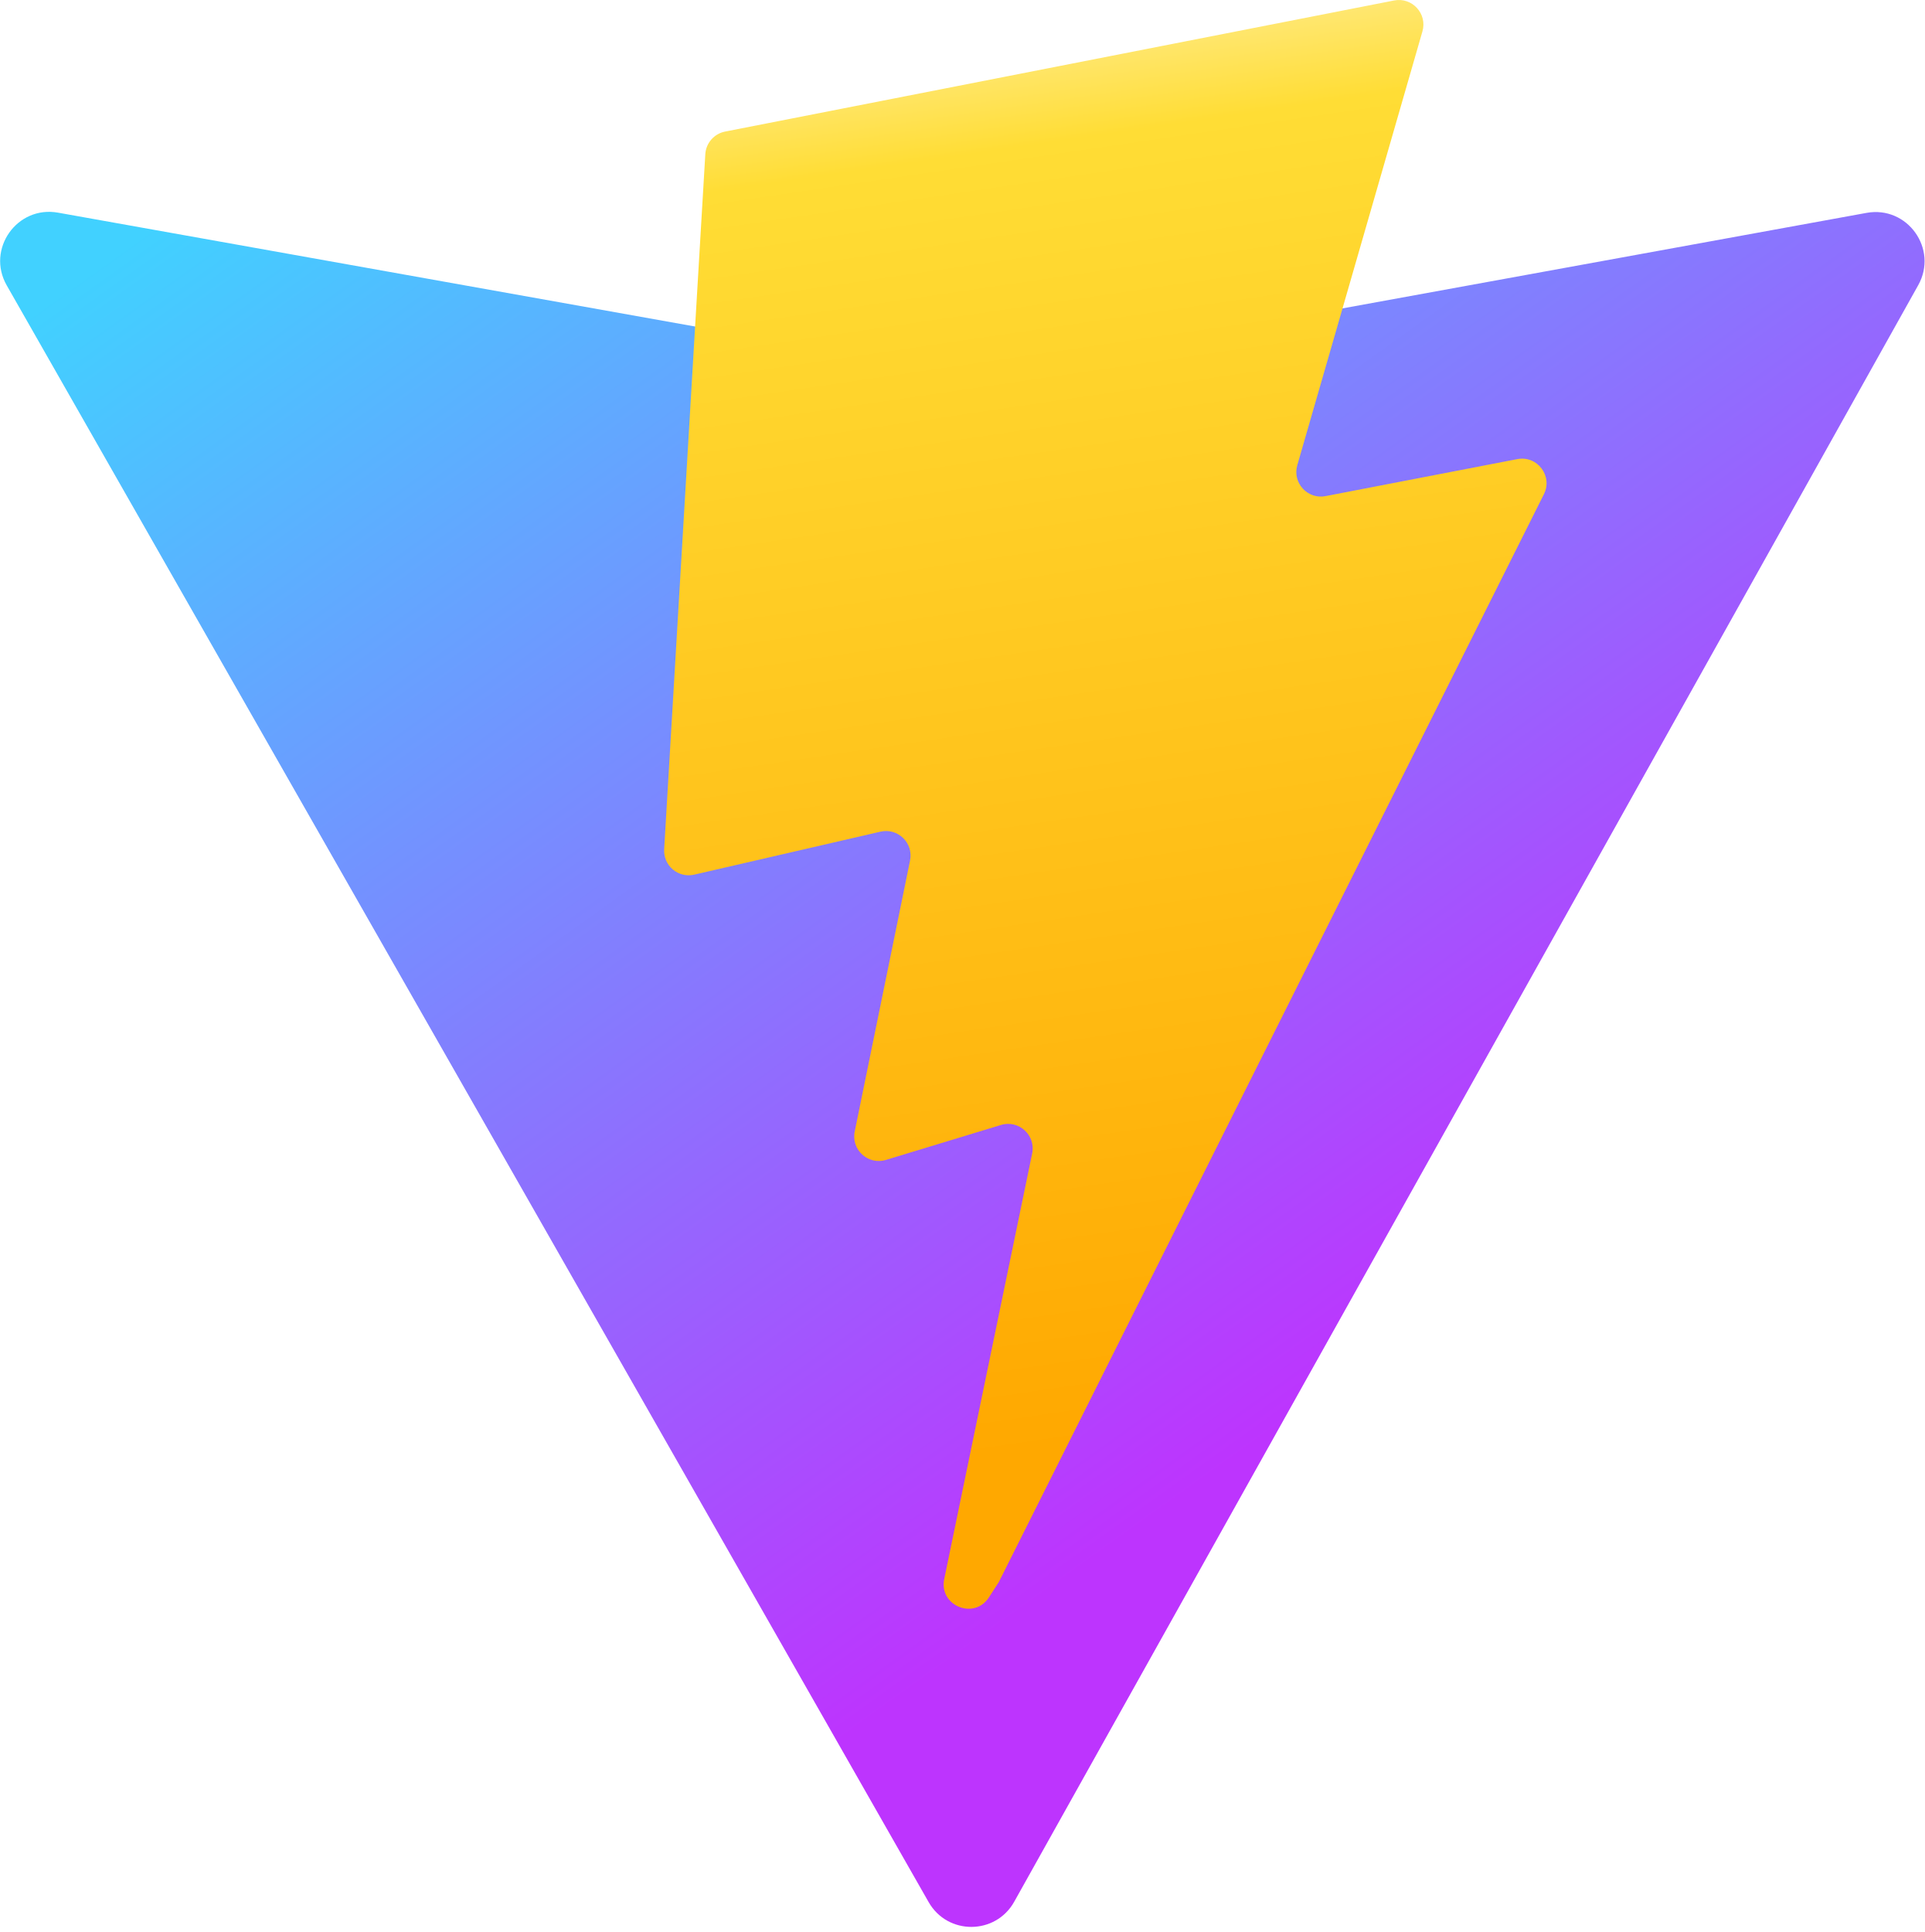
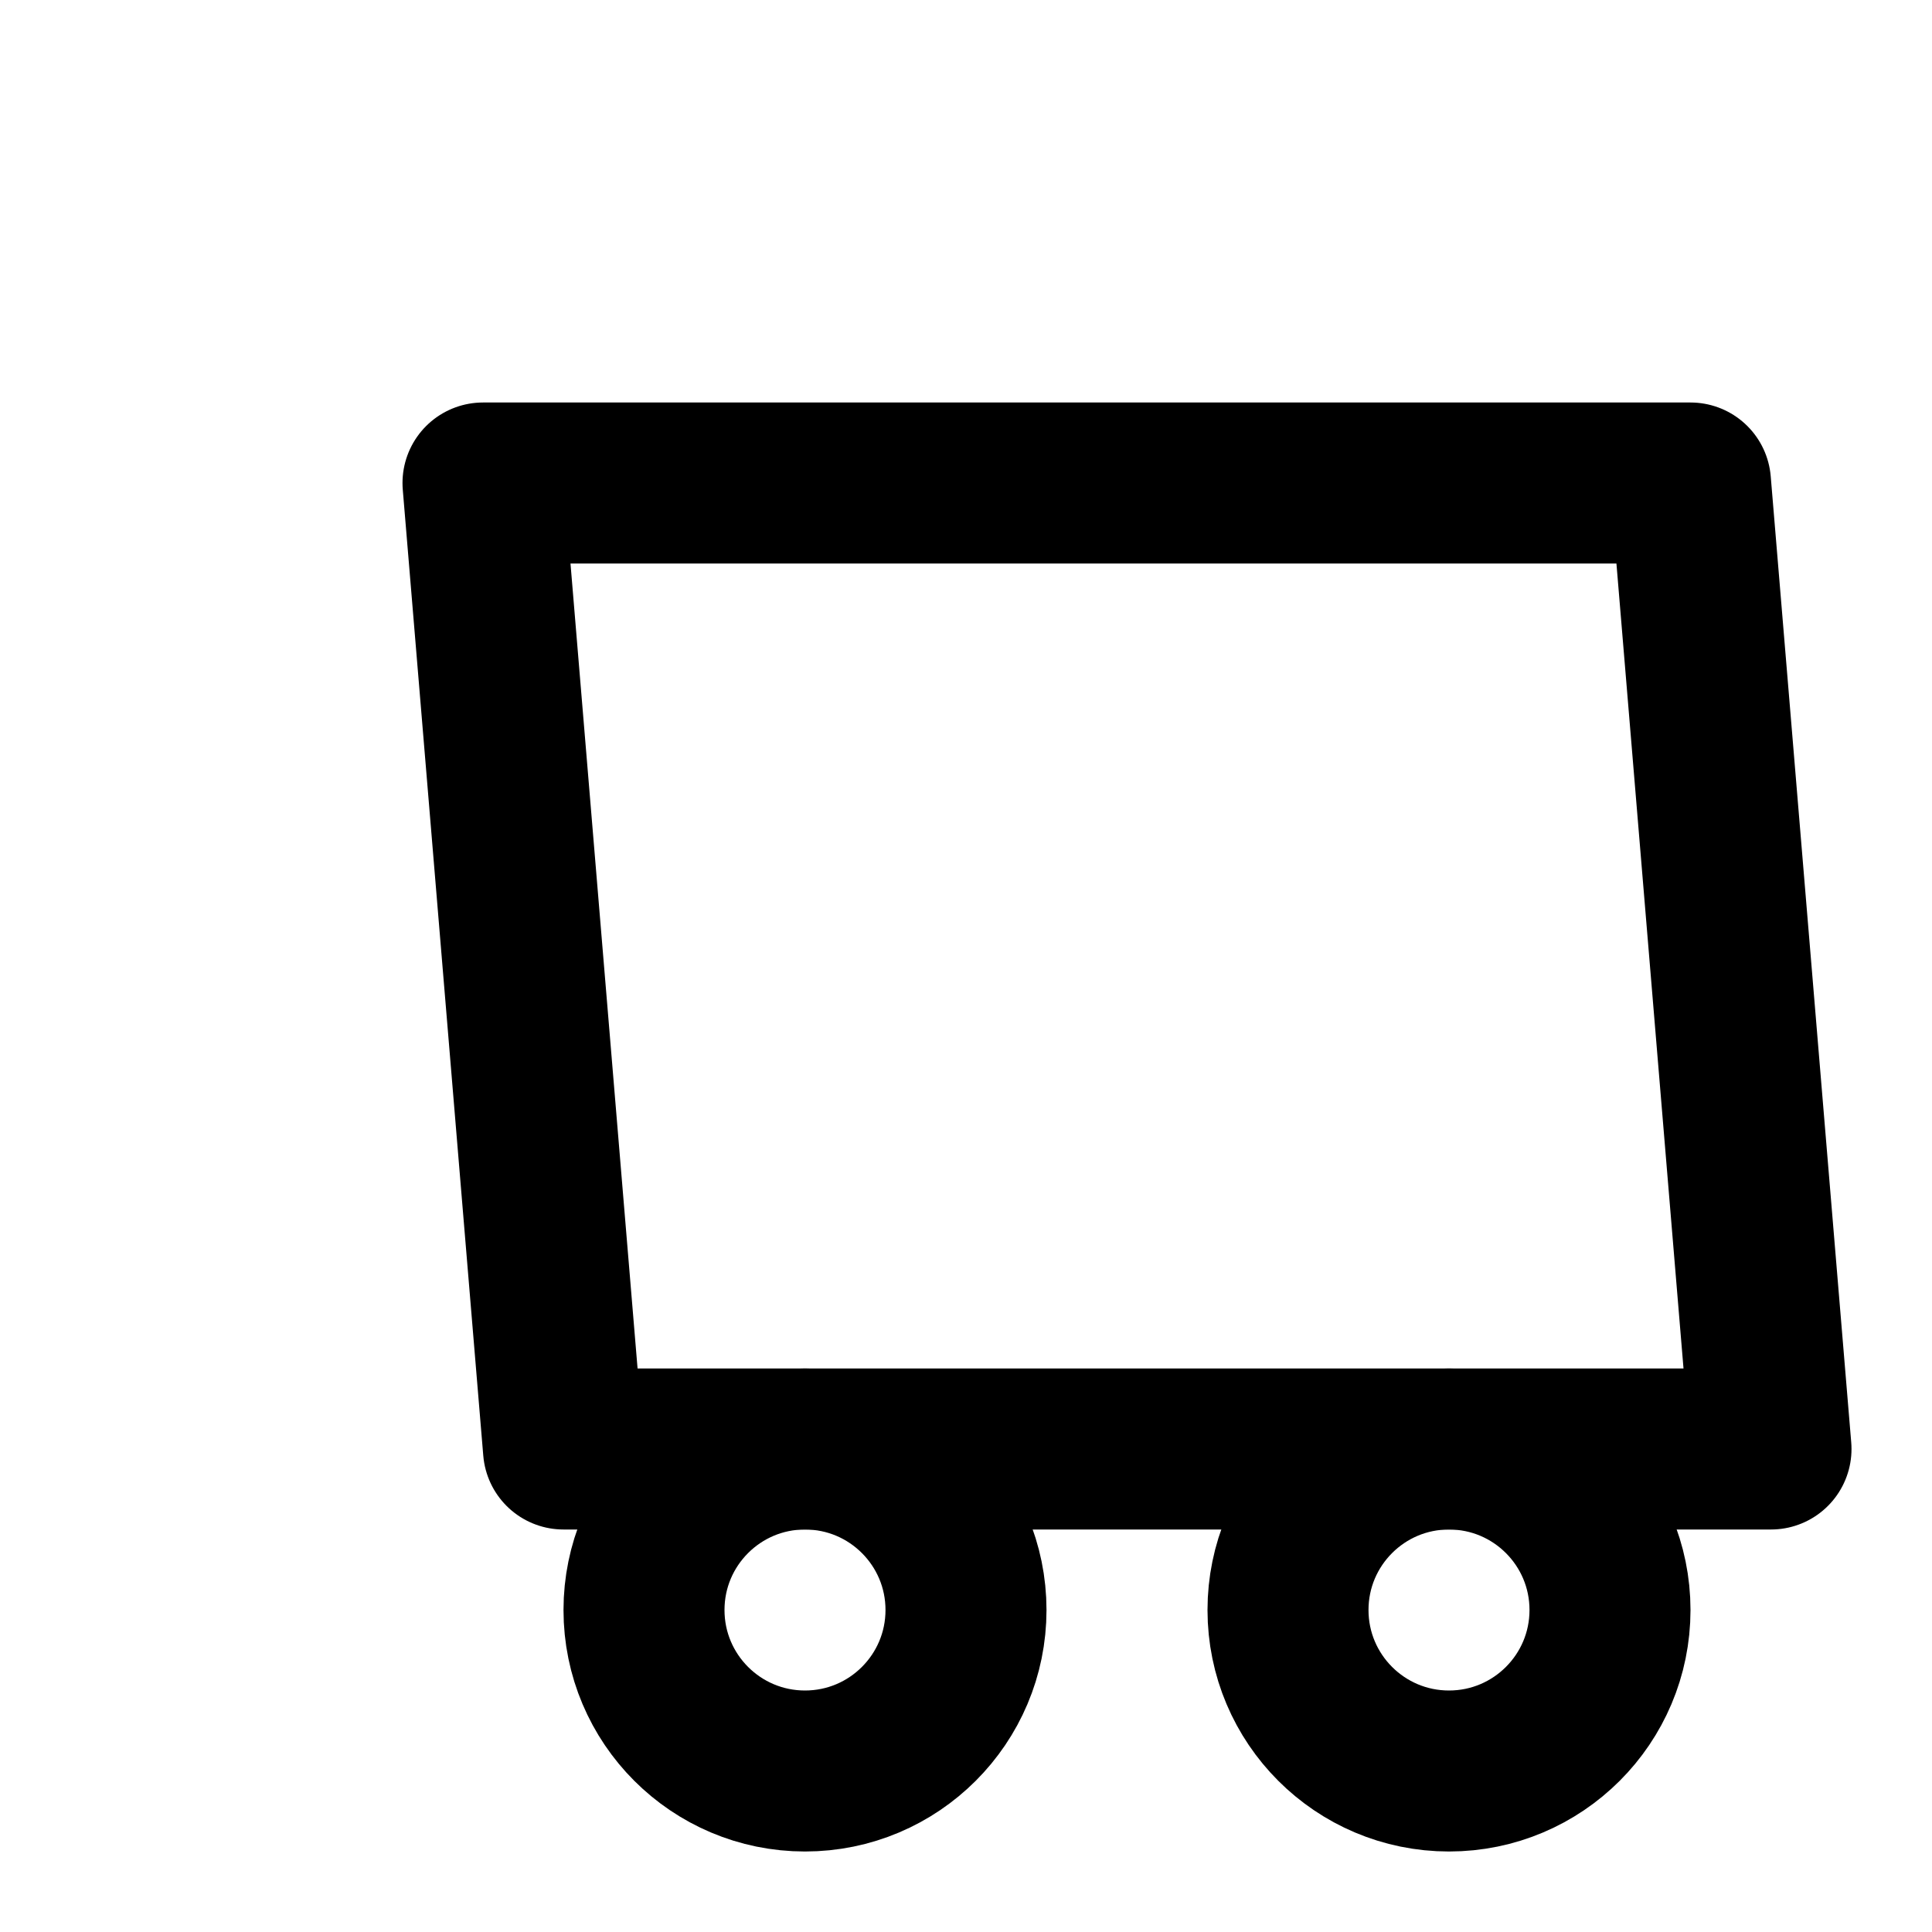
- <svg xmlns="http://www.w3.org/2000/svg" aria-hidden="true" role="img" class="iconify iconify--logos" width="31.88" height="32" preserveAspectRatio="xMidYMid meet" viewBox="0 0 256 257">
-   <defs>
-     <linearGradient id="IconifyId1813088fe1fbc01fb466" x1="-.828%" x2="57.636%" y1="7.652%" y2="78.411%">
-       <stop offset="0%" stop-color="#41D1FF" />
-       <stop offset="100%" stop-color="#BD34FE" />
-     </linearGradient>
-     <linearGradient id="IconifyId1813088fe1fbc01fb467" x1="43.376%" x2="50.316%" y1="2.242%" y2="89.03%">
-       <stop offset="0%" stop-color="#FFEA83" />
-       <stop offset="8.333%" stop-color="#FFDD35" />
-       <stop offset="100%" stop-color="#FFA800" />
-     </linearGradient>
-   </defs>
-   <path fill="url(#IconifyId1813088fe1fbc01fb466)" d="M255.153 37.938L134.897 252.976c-2.483 4.44-8.862 4.466-11.382.048L.875 37.958c-2.746-4.814 1.371-10.646 6.827-9.67l120.385 21.517a6.537 6.537 0 0 0 2.322-.004l117.867-21.483c5.438-.991 9.574 4.796 6.877 9.62Z" />
-   <path fill="url(#IconifyId1813088fe1fbc01fb467)" d="M185.432.063L96.44 17.501a3.268 3.268 0 0 0-2.634 3.014l-5.474 92.456a3.268 3.268 0 0 0 3.997 3.378l24.777-5.718c2.318-.535 4.413 1.507 3.936 3.838l-7.361 36.047c-.495 2.426 1.782 4.5 4.151 3.78l15.304-4.649c2.372-.72 4.652 1.36 4.15 3.788l-11.698 56.621c-.732 3.542 3.979 5.473 5.943 2.437l1.313-2.028l72.516-144.72c1.215-2.423-.88-5.186-3.54-4.672l-25.505 4.922c-2.396.462-4.435-1.77-3.759-4.114l16.646-57.705c.677-2.35-1.37-4.583-3.769-4.113Z" />
+ <svg xmlns="http://www.w3.org/2000/svg" viewBox="0 0 24 24" width="24" height="24" fill="none" stroke="currentColor" stroke-width="2" stroke-linecap="round" stroke-linejoin="round">
+   <path d="M6 6h15l1 12H7L6 6z" />
+   <circle cx="10" cy="20" r="2" />
+   <circle cx="18" cy="20" r="2" />
</svg>
